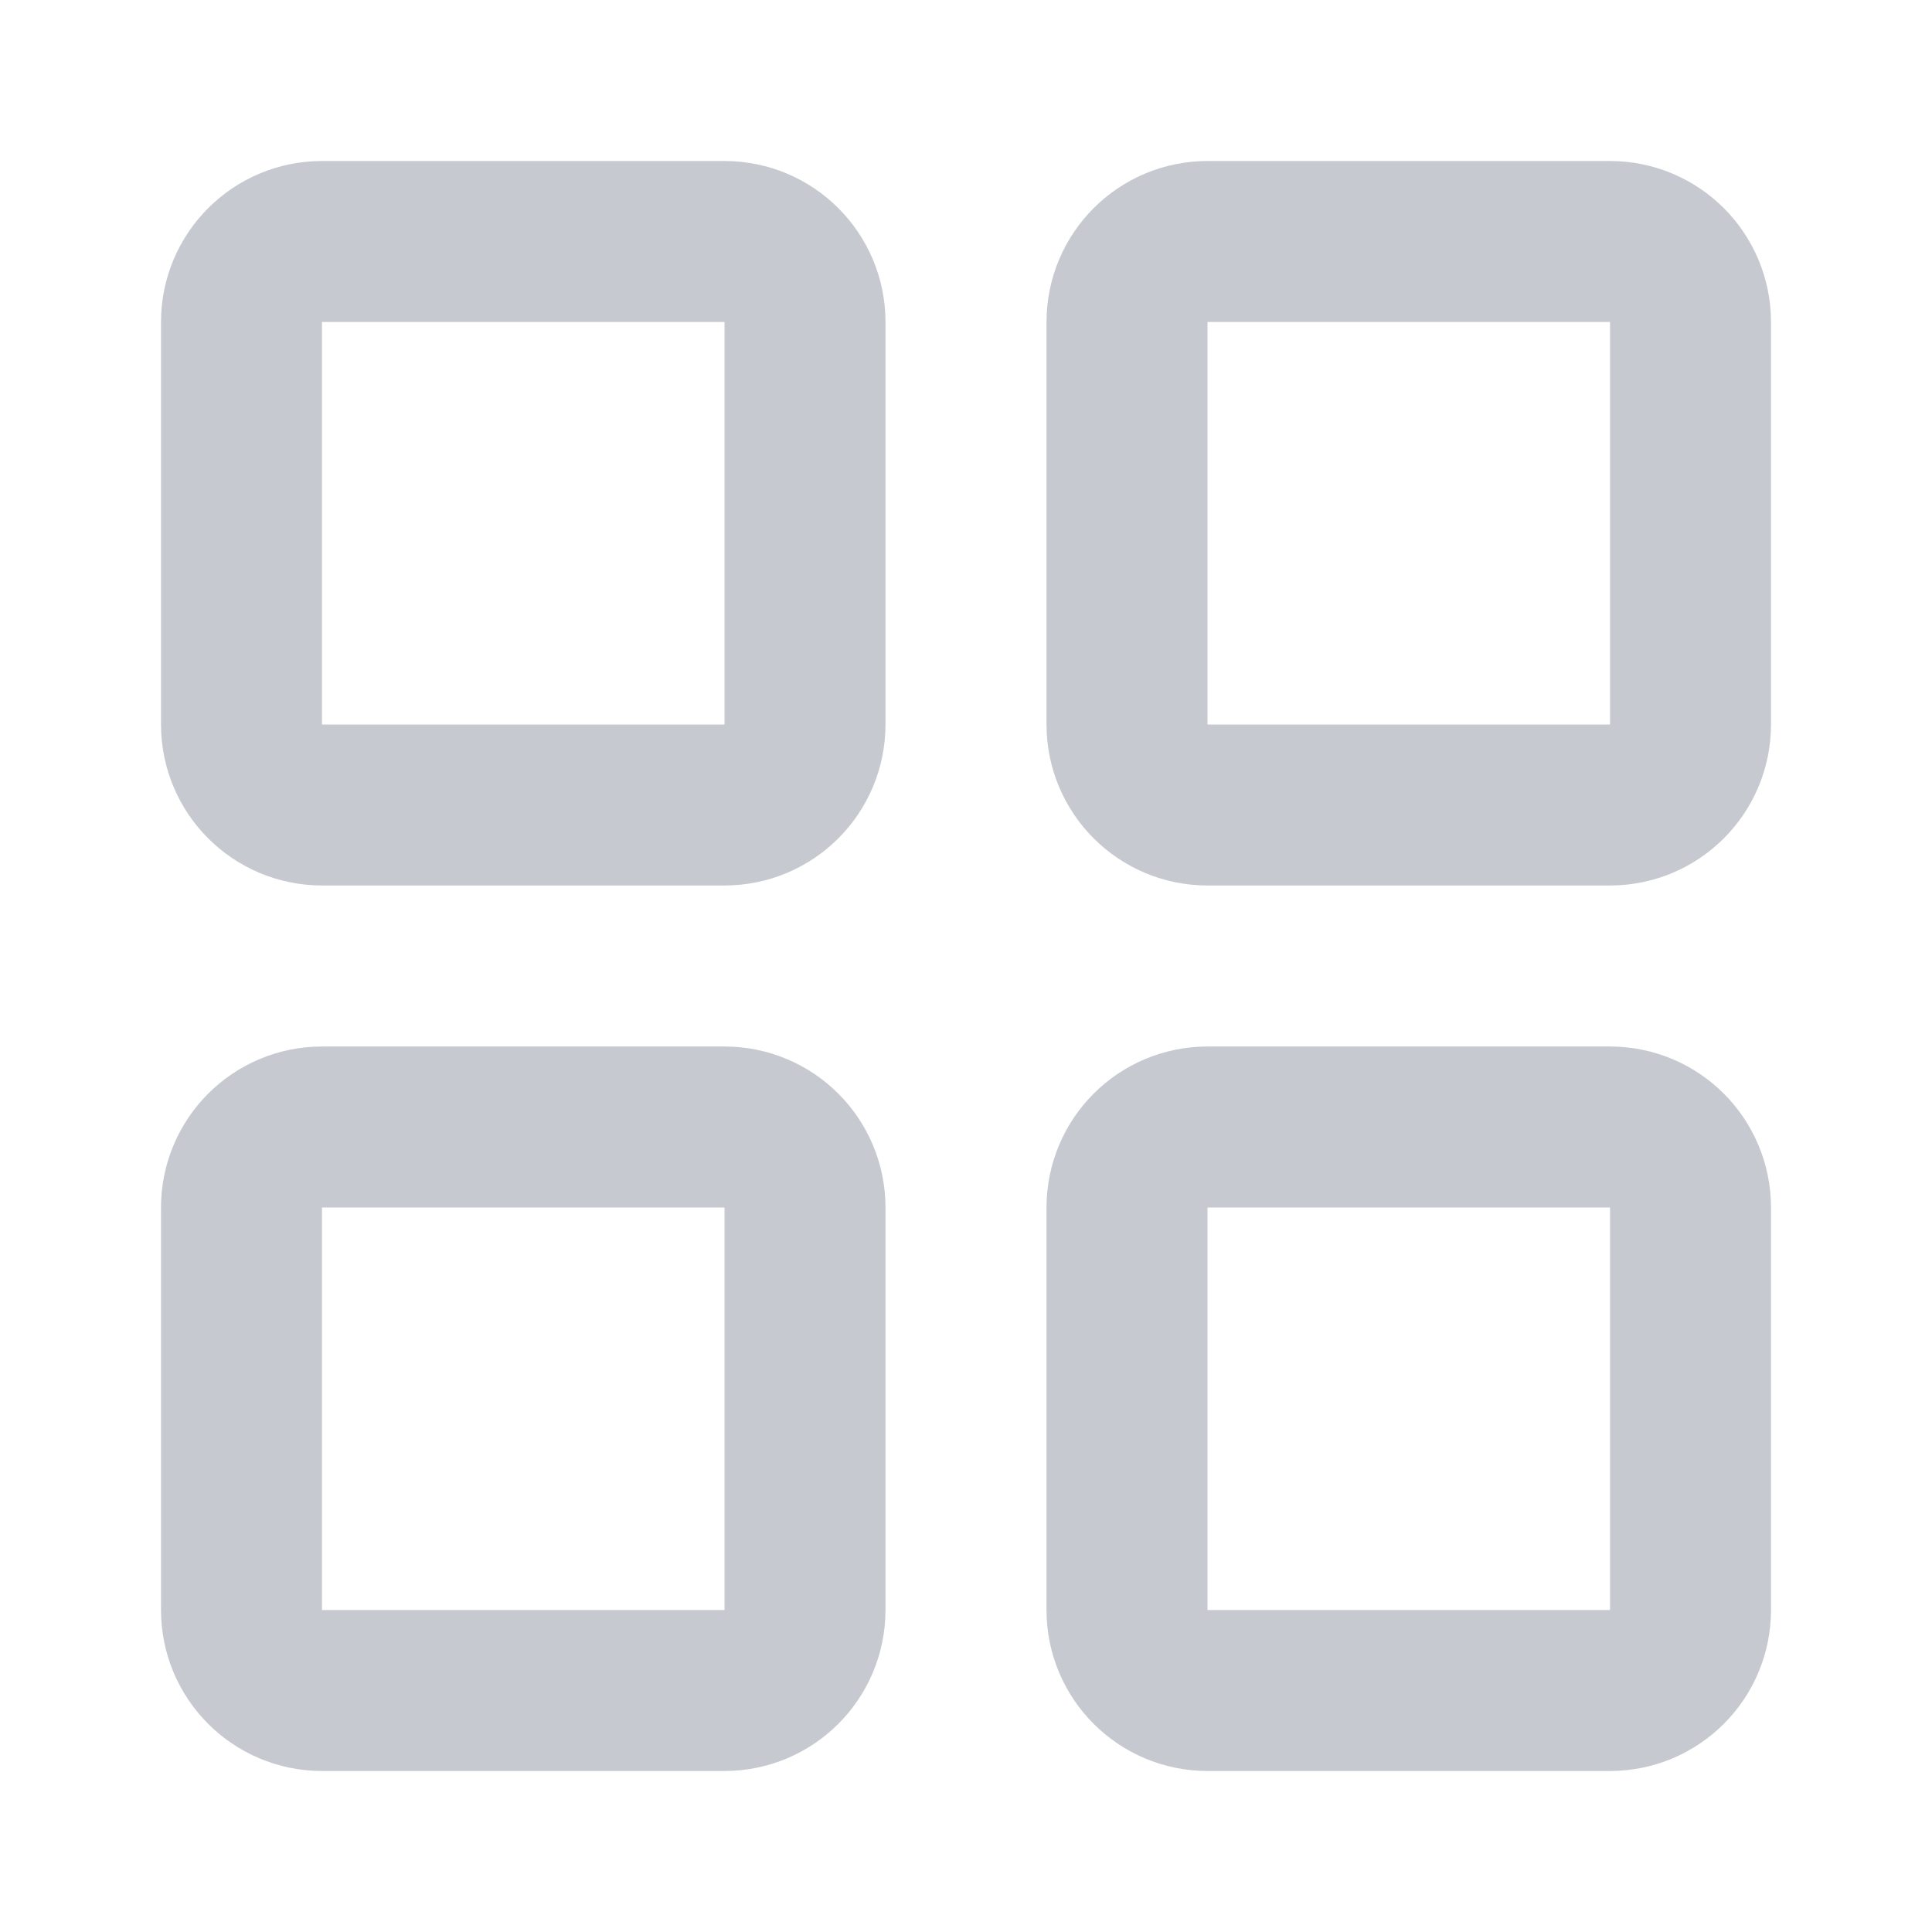
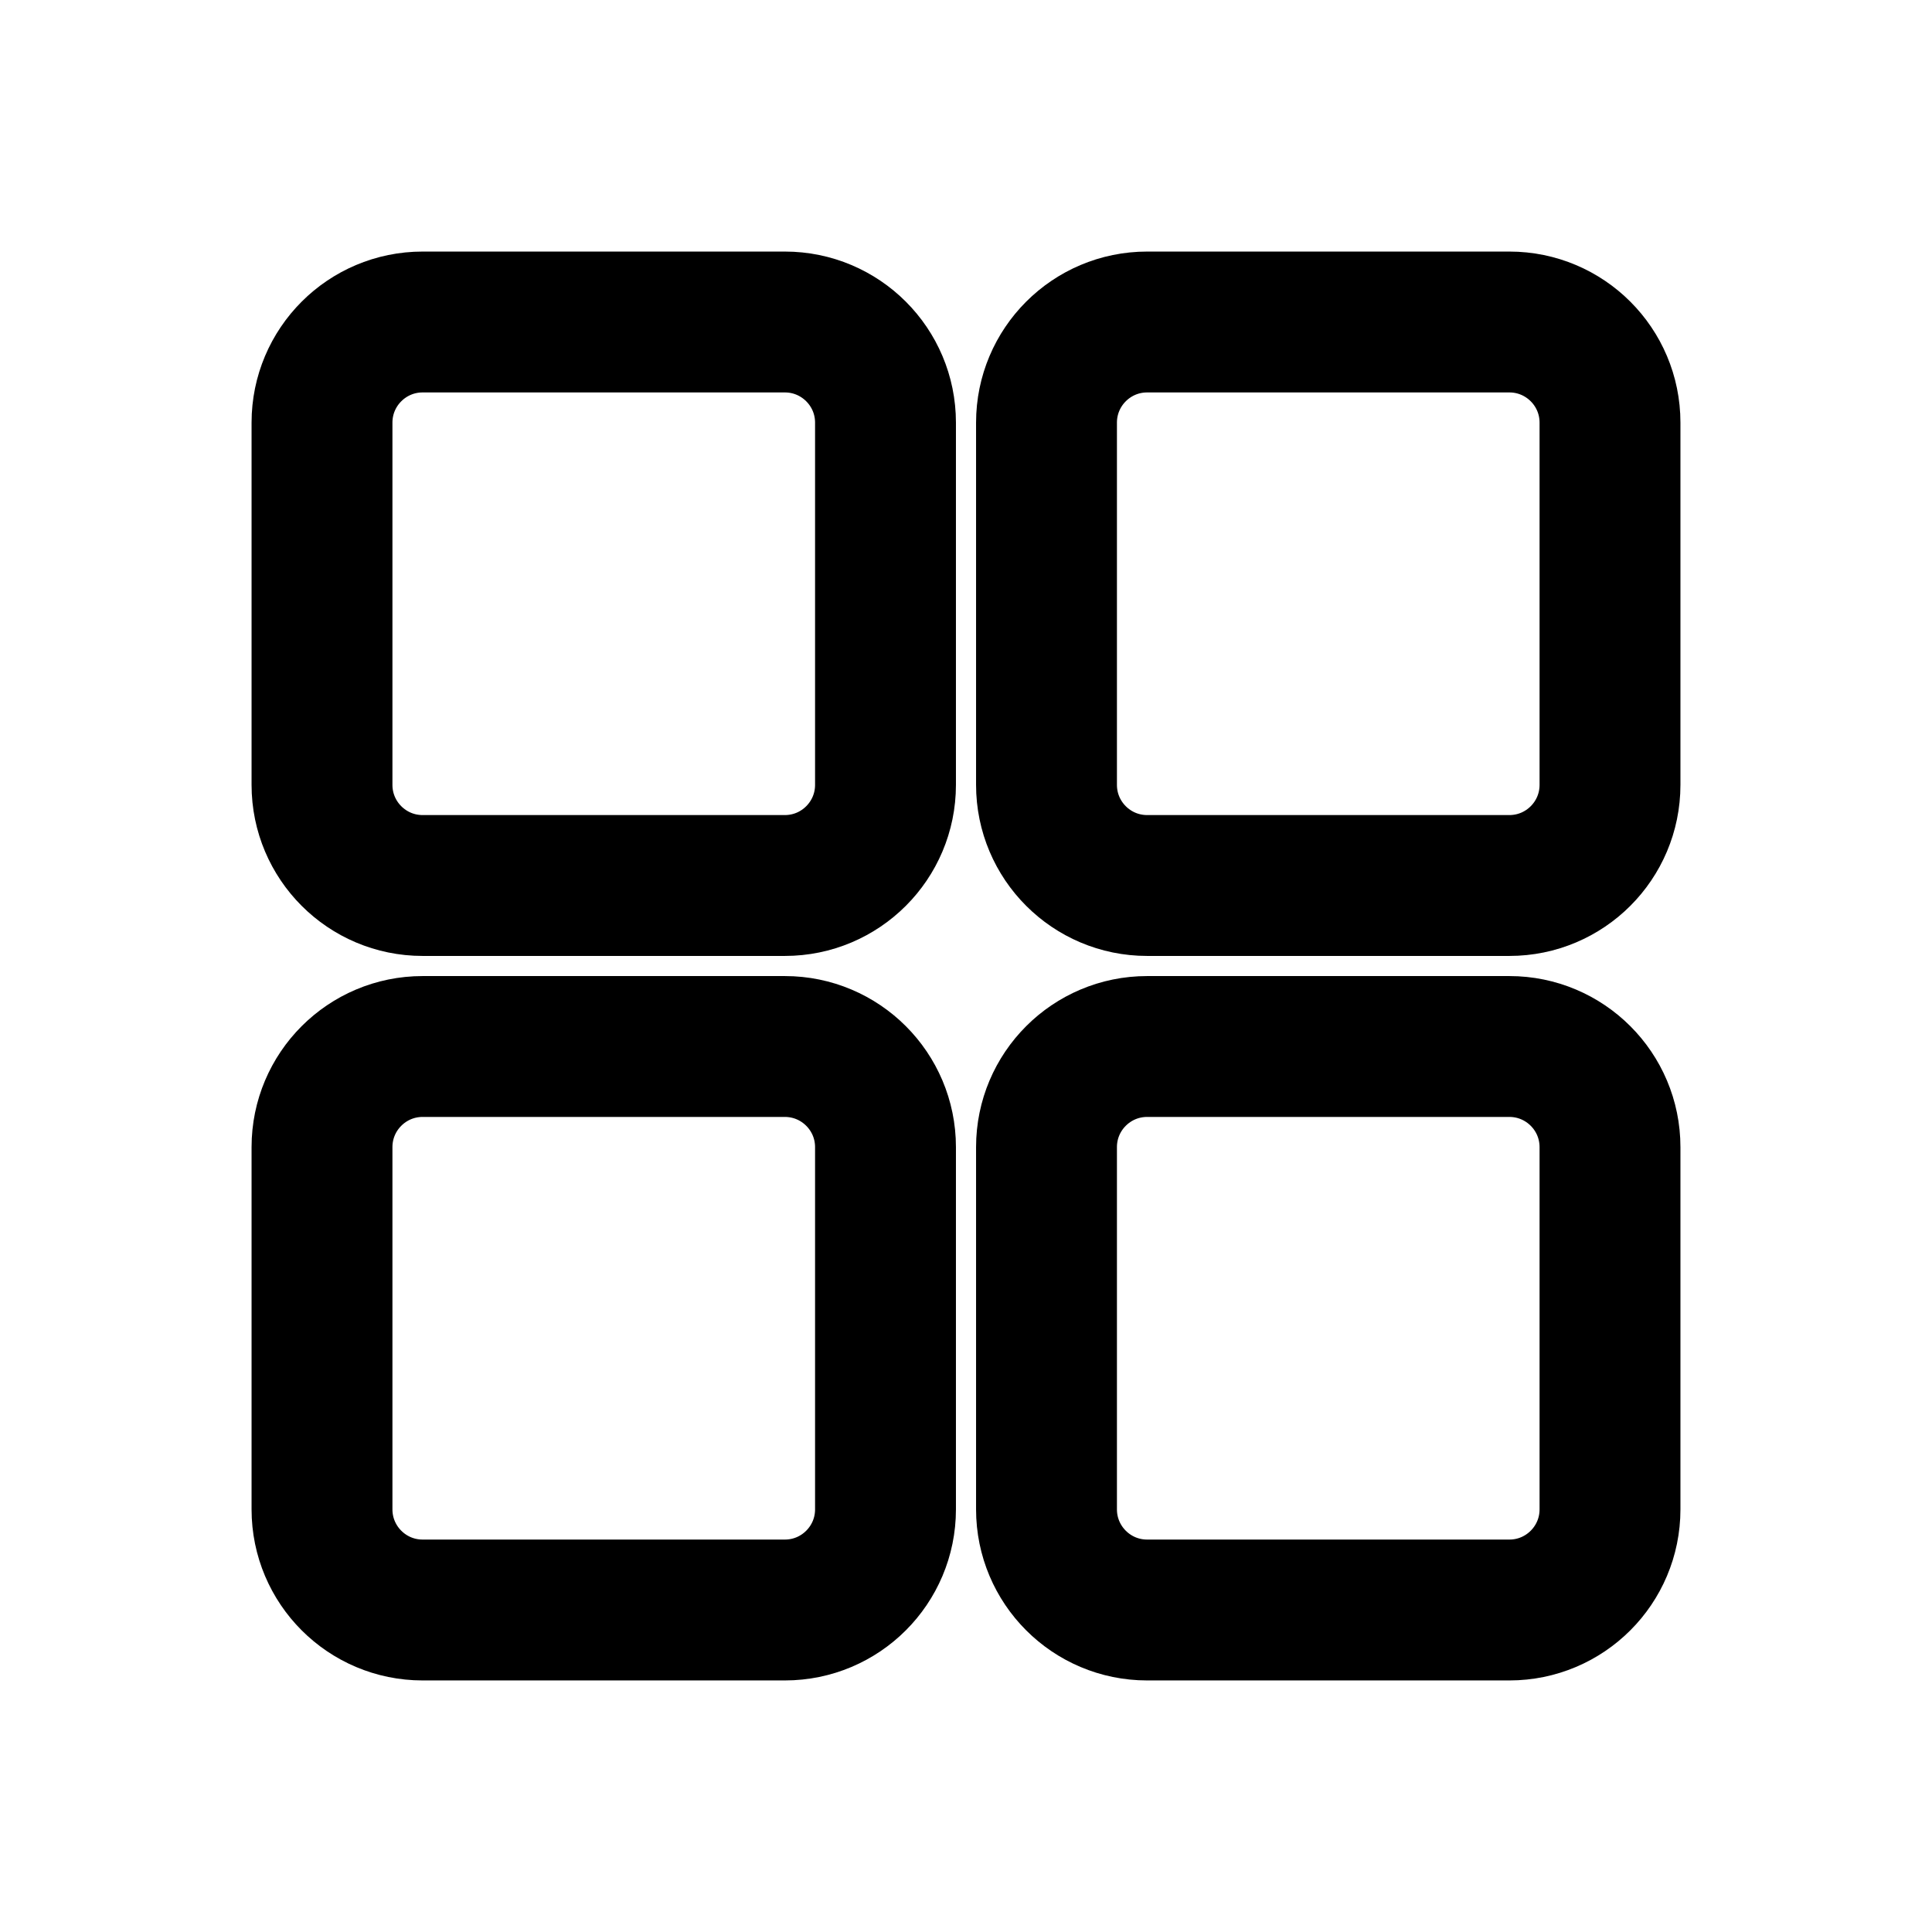
- <svg xmlns="http://www.w3.org/2000/svg" width="16" height="16" viewBox="0 0 24 24" fill="none">
-   <rect width="7" height="7" x="3" y="3" rx="1" stroke="#C6CAD0" stroke-width="2" stroke-linecap="round" stroke-linejoin="round" />
-   <rect width="7" height="7" x="14" y="3" rx="1" stroke="#C6CAD0" stroke-width="2" stroke-linecap="round" stroke-linejoin="round" />
-   <rect width="7" height="7" x="14" y="14" rx="1" stroke="#C6CAD0" stroke-width="2" stroke-linecap="round" stroke-linejoin="round" />
-   <rect width="7" height="7" x="3" y="14" rx="1" stroke="#C6CAD0" stroke-width="2" stroke-linecap="round" stroke-linejoin="round" />
+ <svg xmlns="http://www.w3.org/2000/svg" width="24" height="24" viewBox="0 0 24 24" fill="none">
+   <rect x="4" y="4" width="7" height="7" rx="1.25" stroke="currentColor" stroke-width="1.75" stroke-linecap="round" stroke-linejoin="round" />
+   <rect x="13" y="4" width="7" height="7" rx="1.25" stroke="currentColor" stroke-width="1.75" stroke-linecap="round" stroke-linejoin="round" />
+   <rect x="4" y="13" width="7" height="7" rx="1.25" stroke="currentColor" stroke-width="1.75" stroke-linecap="round" stroke-linejoin="round" />
+   <rect x="13" y="13" width="7" height="7" rx="1.25" stroke="currentColor" stroke-width="1.75" stroke-linecap="round" stroke-linejoin="round" />
</svg>
